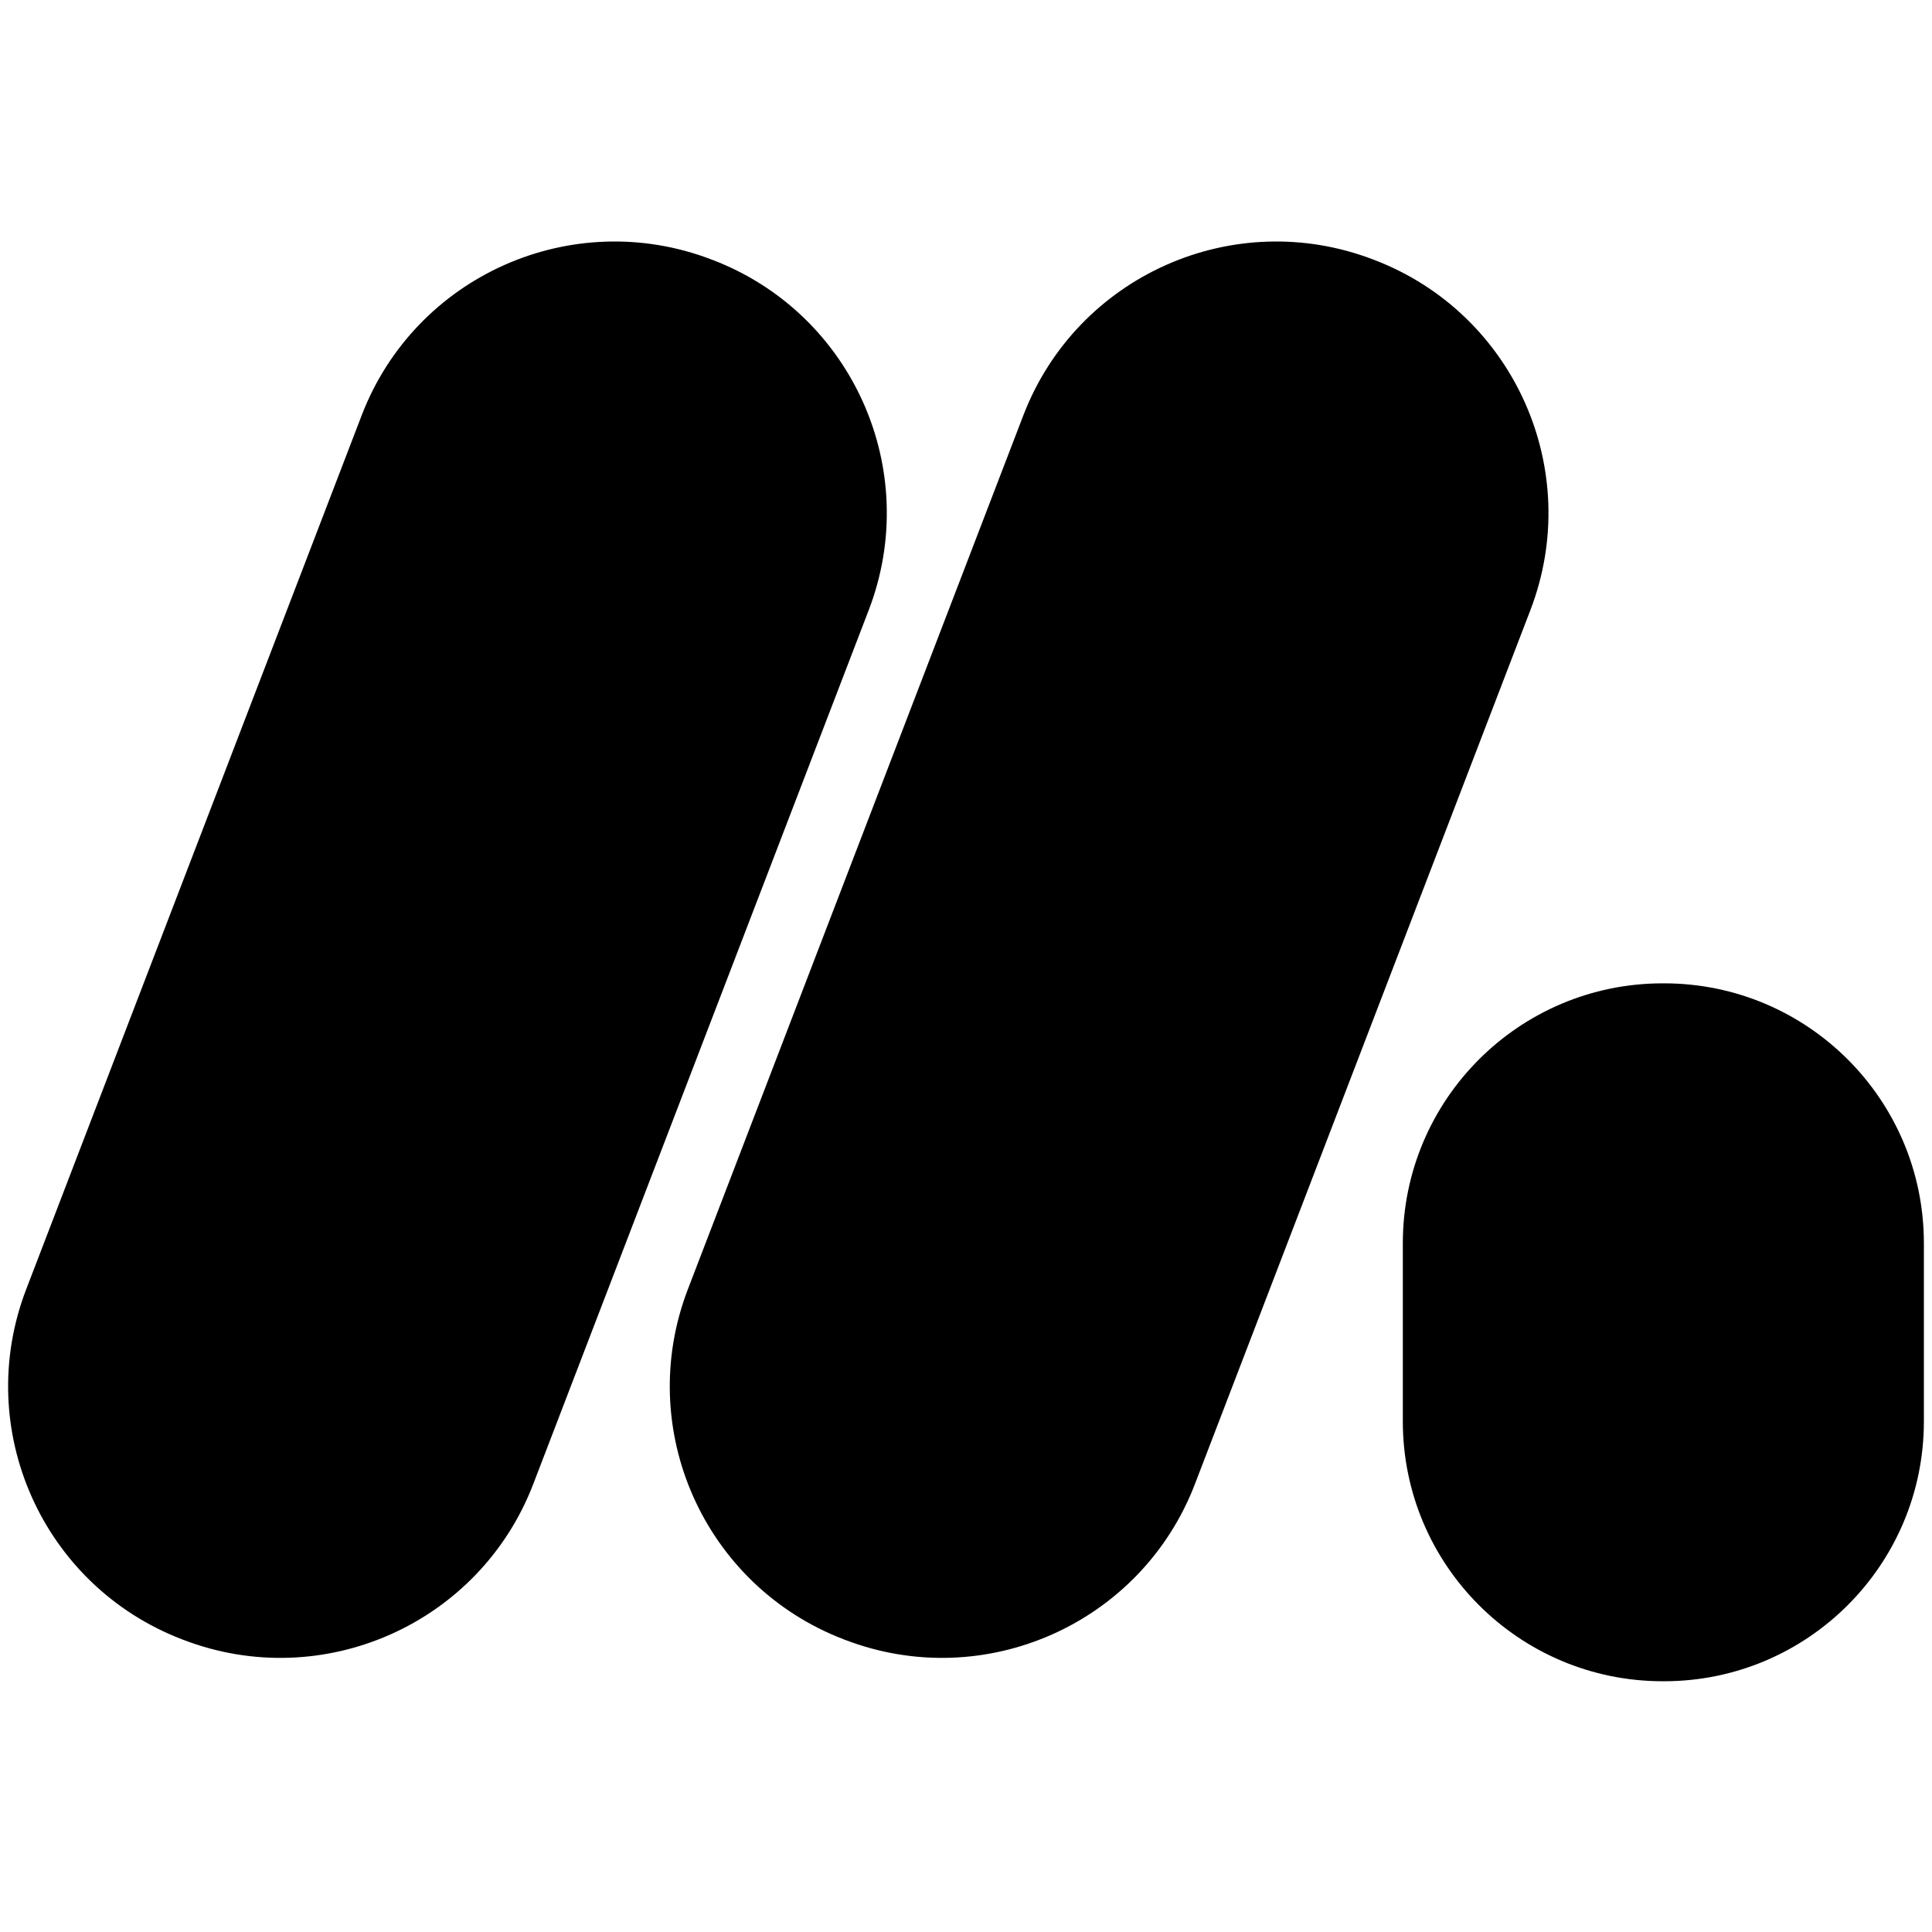
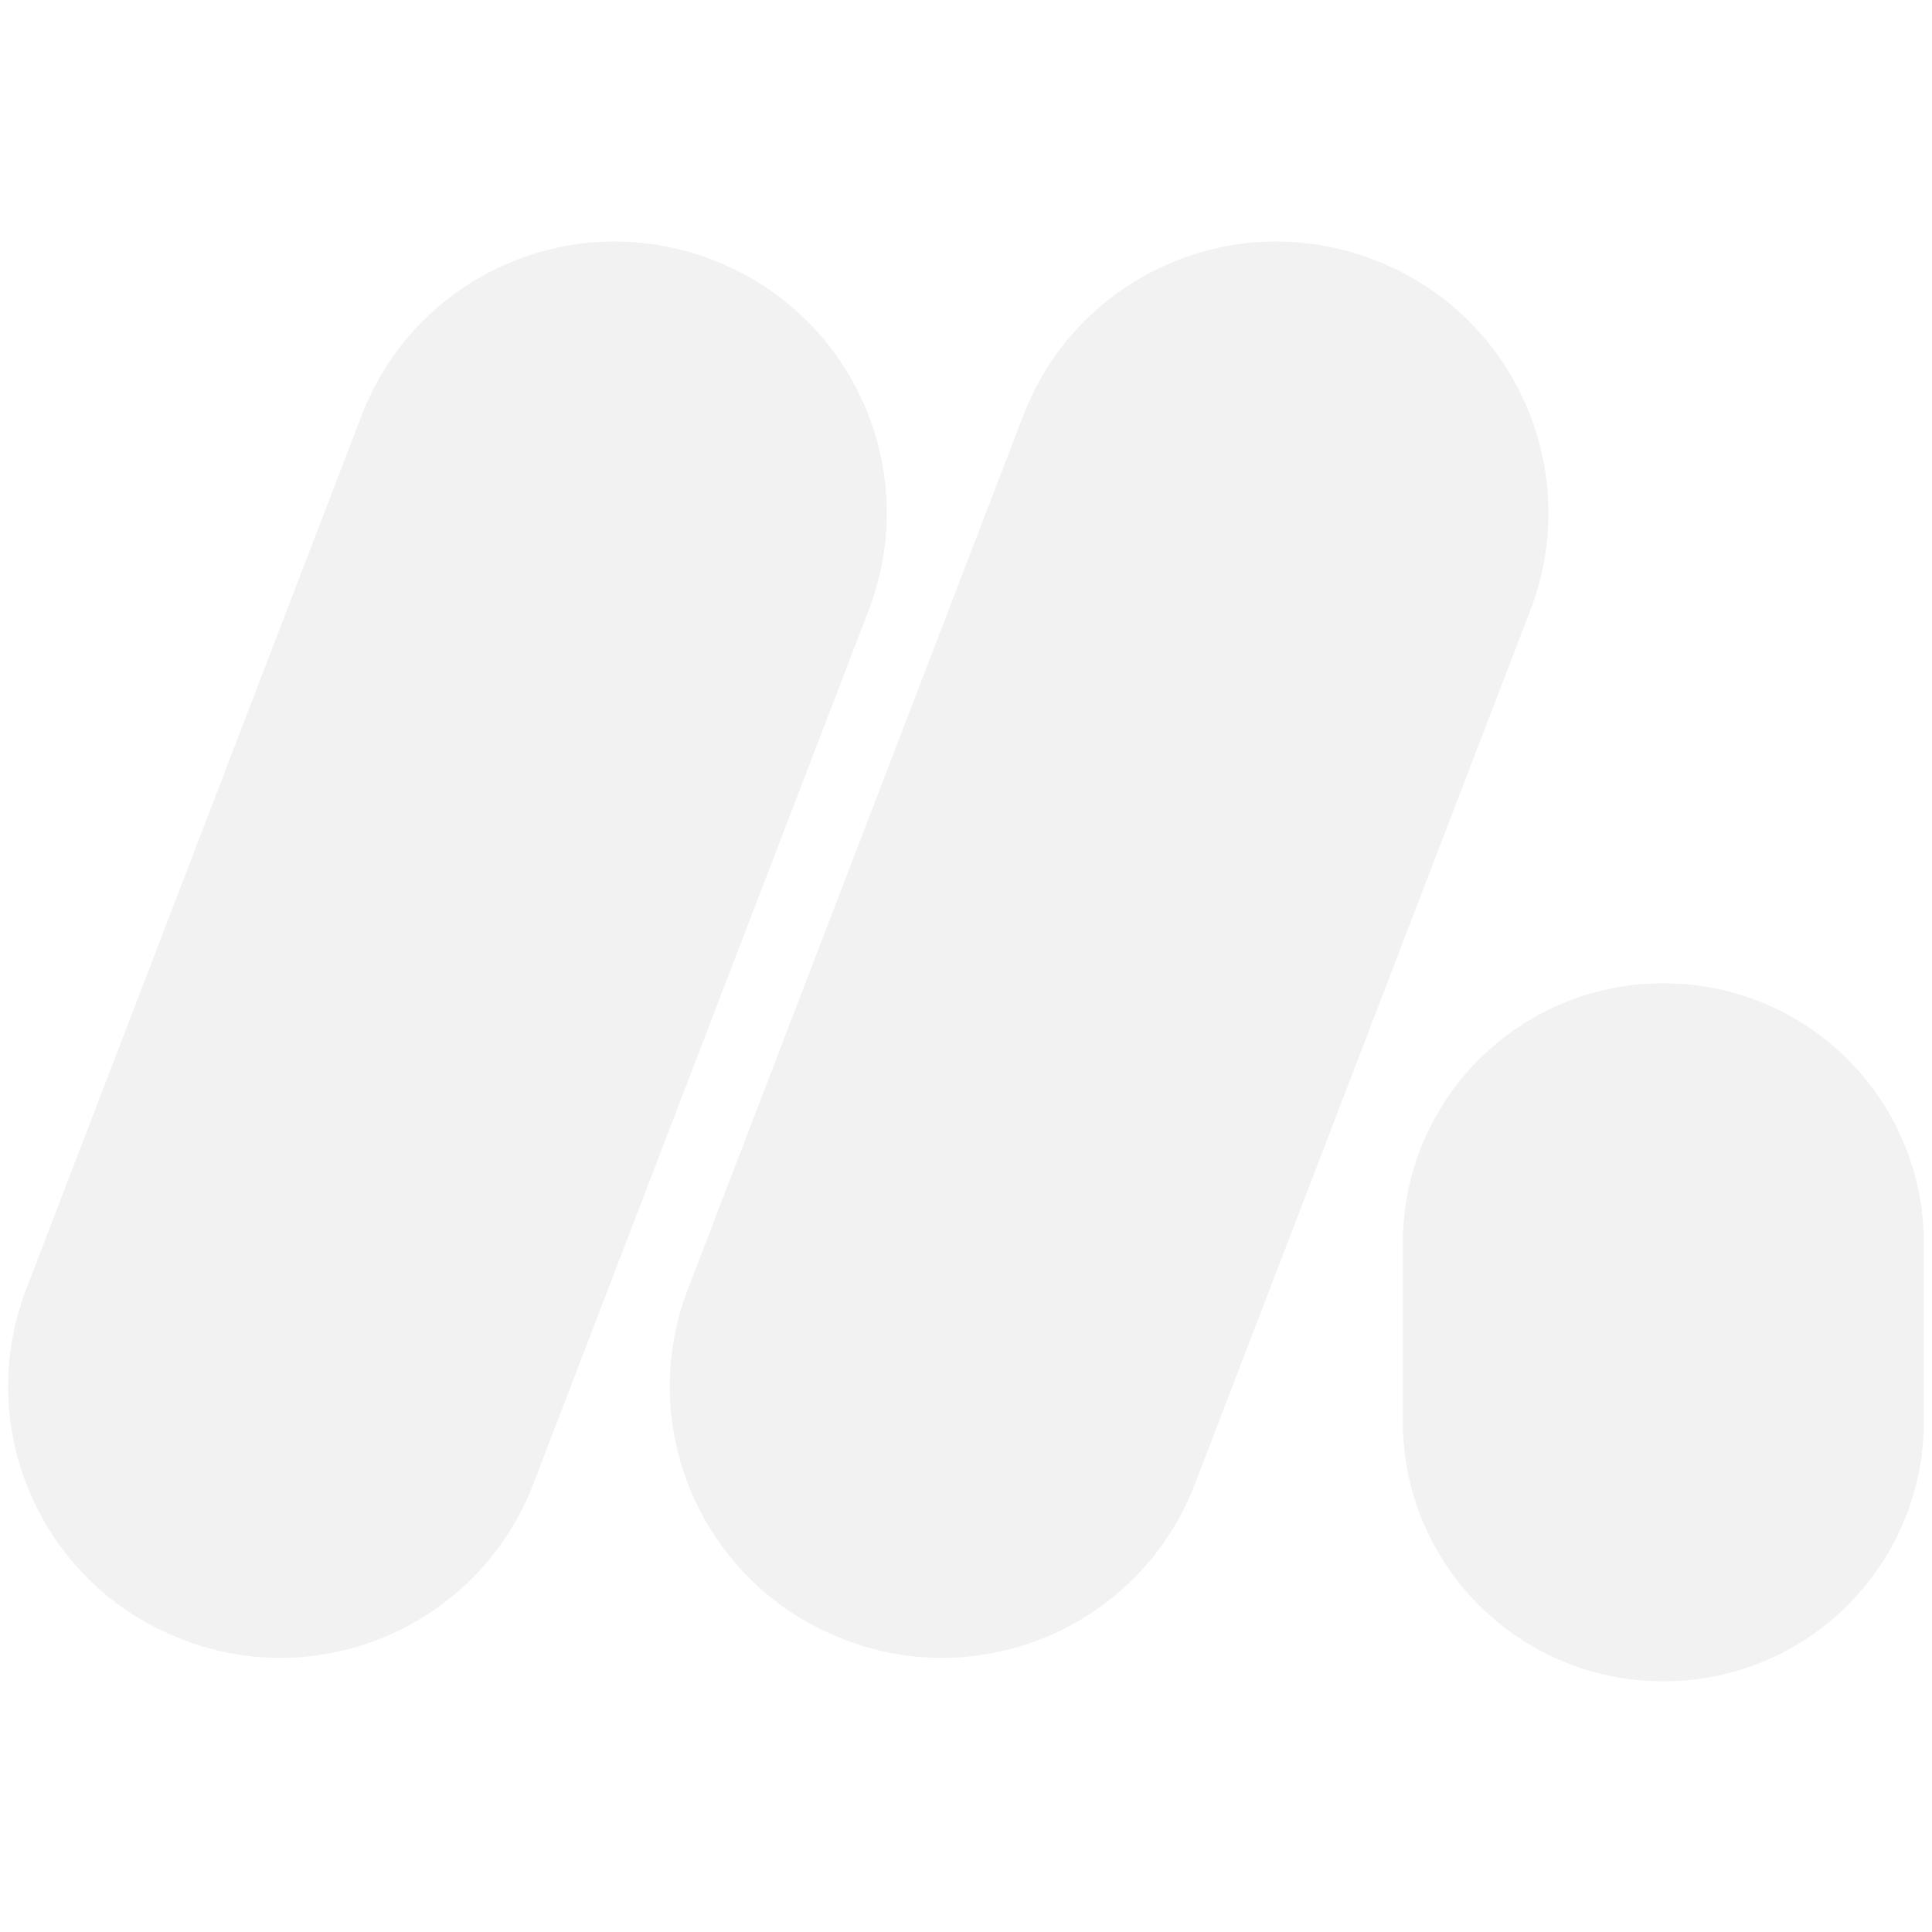
- <svg xmlns="http://www.w3.org/2000/svg" width="80px" height="80px" viewBox="0 0 80 80" version="1.1">
-   <g id="Maxwingaming-Logo-black-" stroke="none" stroke-width="1" fill="none" fill-rule="evenodd">
-     <g id="mawin-bet" transform="translate(0, 10)" fill="#000000" fill-rule="nonzero">
-       <path d="M68.903,30.718 C74.846,30.718 79.664,35.536 79.664,41.479 L79.664,48.856 C79.664,54.799 74.846,59.617 68.903,59.617 L68.849,59.617 C62.906,59.617 58.088,54.799 58.088,48.856 L58.088,41.479 C58.088,35.536 62.906,30.718 68.849,30.718 L68.903,30.718 Z M29.468,0.748 L29.521,0.768 C35.304,2.989 38.193,9.477 35.973,15.261 L22.082,51.449 C19.862,57.233 13.373,60.122 7.589,57.901 L7.537,57.881 C1.753,55.661 -1.136,49.173 1.084,43.389 L14.976,7.2 C17.196,1.417 23.684,-1.472 29.468,0.748 Z M56.866,0.748 L56.919,0.768 C62.703,2.989 65.591,9.477 63.371,15.261 L49.48,51.449 C47.26,57.233 40.771,60.122 34.988,57.901 L34.935,57.881 C29.151,55.661 26.262,49.173 28.482,43.389 L42.374,7.2 C44.594,1.417 51.082,-1.472 56.866,0.748 Z" id="Combined-Shape" />
-     </g>
-   </g>
+ <svg xmlns="http://www.w3.org/2000/svg" width="80" height="80">
+   <path d="M68.903 40.718c5.943 0 10.76 4.818 10.76 10.76v7.378c0 5.943-4.817 10.761-10.76 10.761h-.054c-5.943 0-10.761-4.818-10.761-10.76v-7.378c0-5.943 4.818-10.761 10.76-10.761h.055zm-39.435-29.97l.053.02c5.783 2.22 8.672 8.709 6.452 14.493L22.082 61.449c-2.22 5.784-8.709 8.673-14.493 6.452l-.052-.02c-5.784-2.22-8.673-8.708-6.453-14.492L14.976 17.2c2.22-5.783 8.708-8.672 14.492-6.452zm27.398 0l.053.02c5.784 2.22 8.672 8.709 6.452 14.493L49.48 61.449c-2.22 5.784-8.709 8.673-14.492 6.452l-.053-.02c-5.784-2.22-8.673-8.708-6.453-14.492L42.374 17.2c2.22-5.783 8.708-8.672 14.492-6.452z" fill="#F2F2F2" fill-rule="nonzero" />
</svg>
